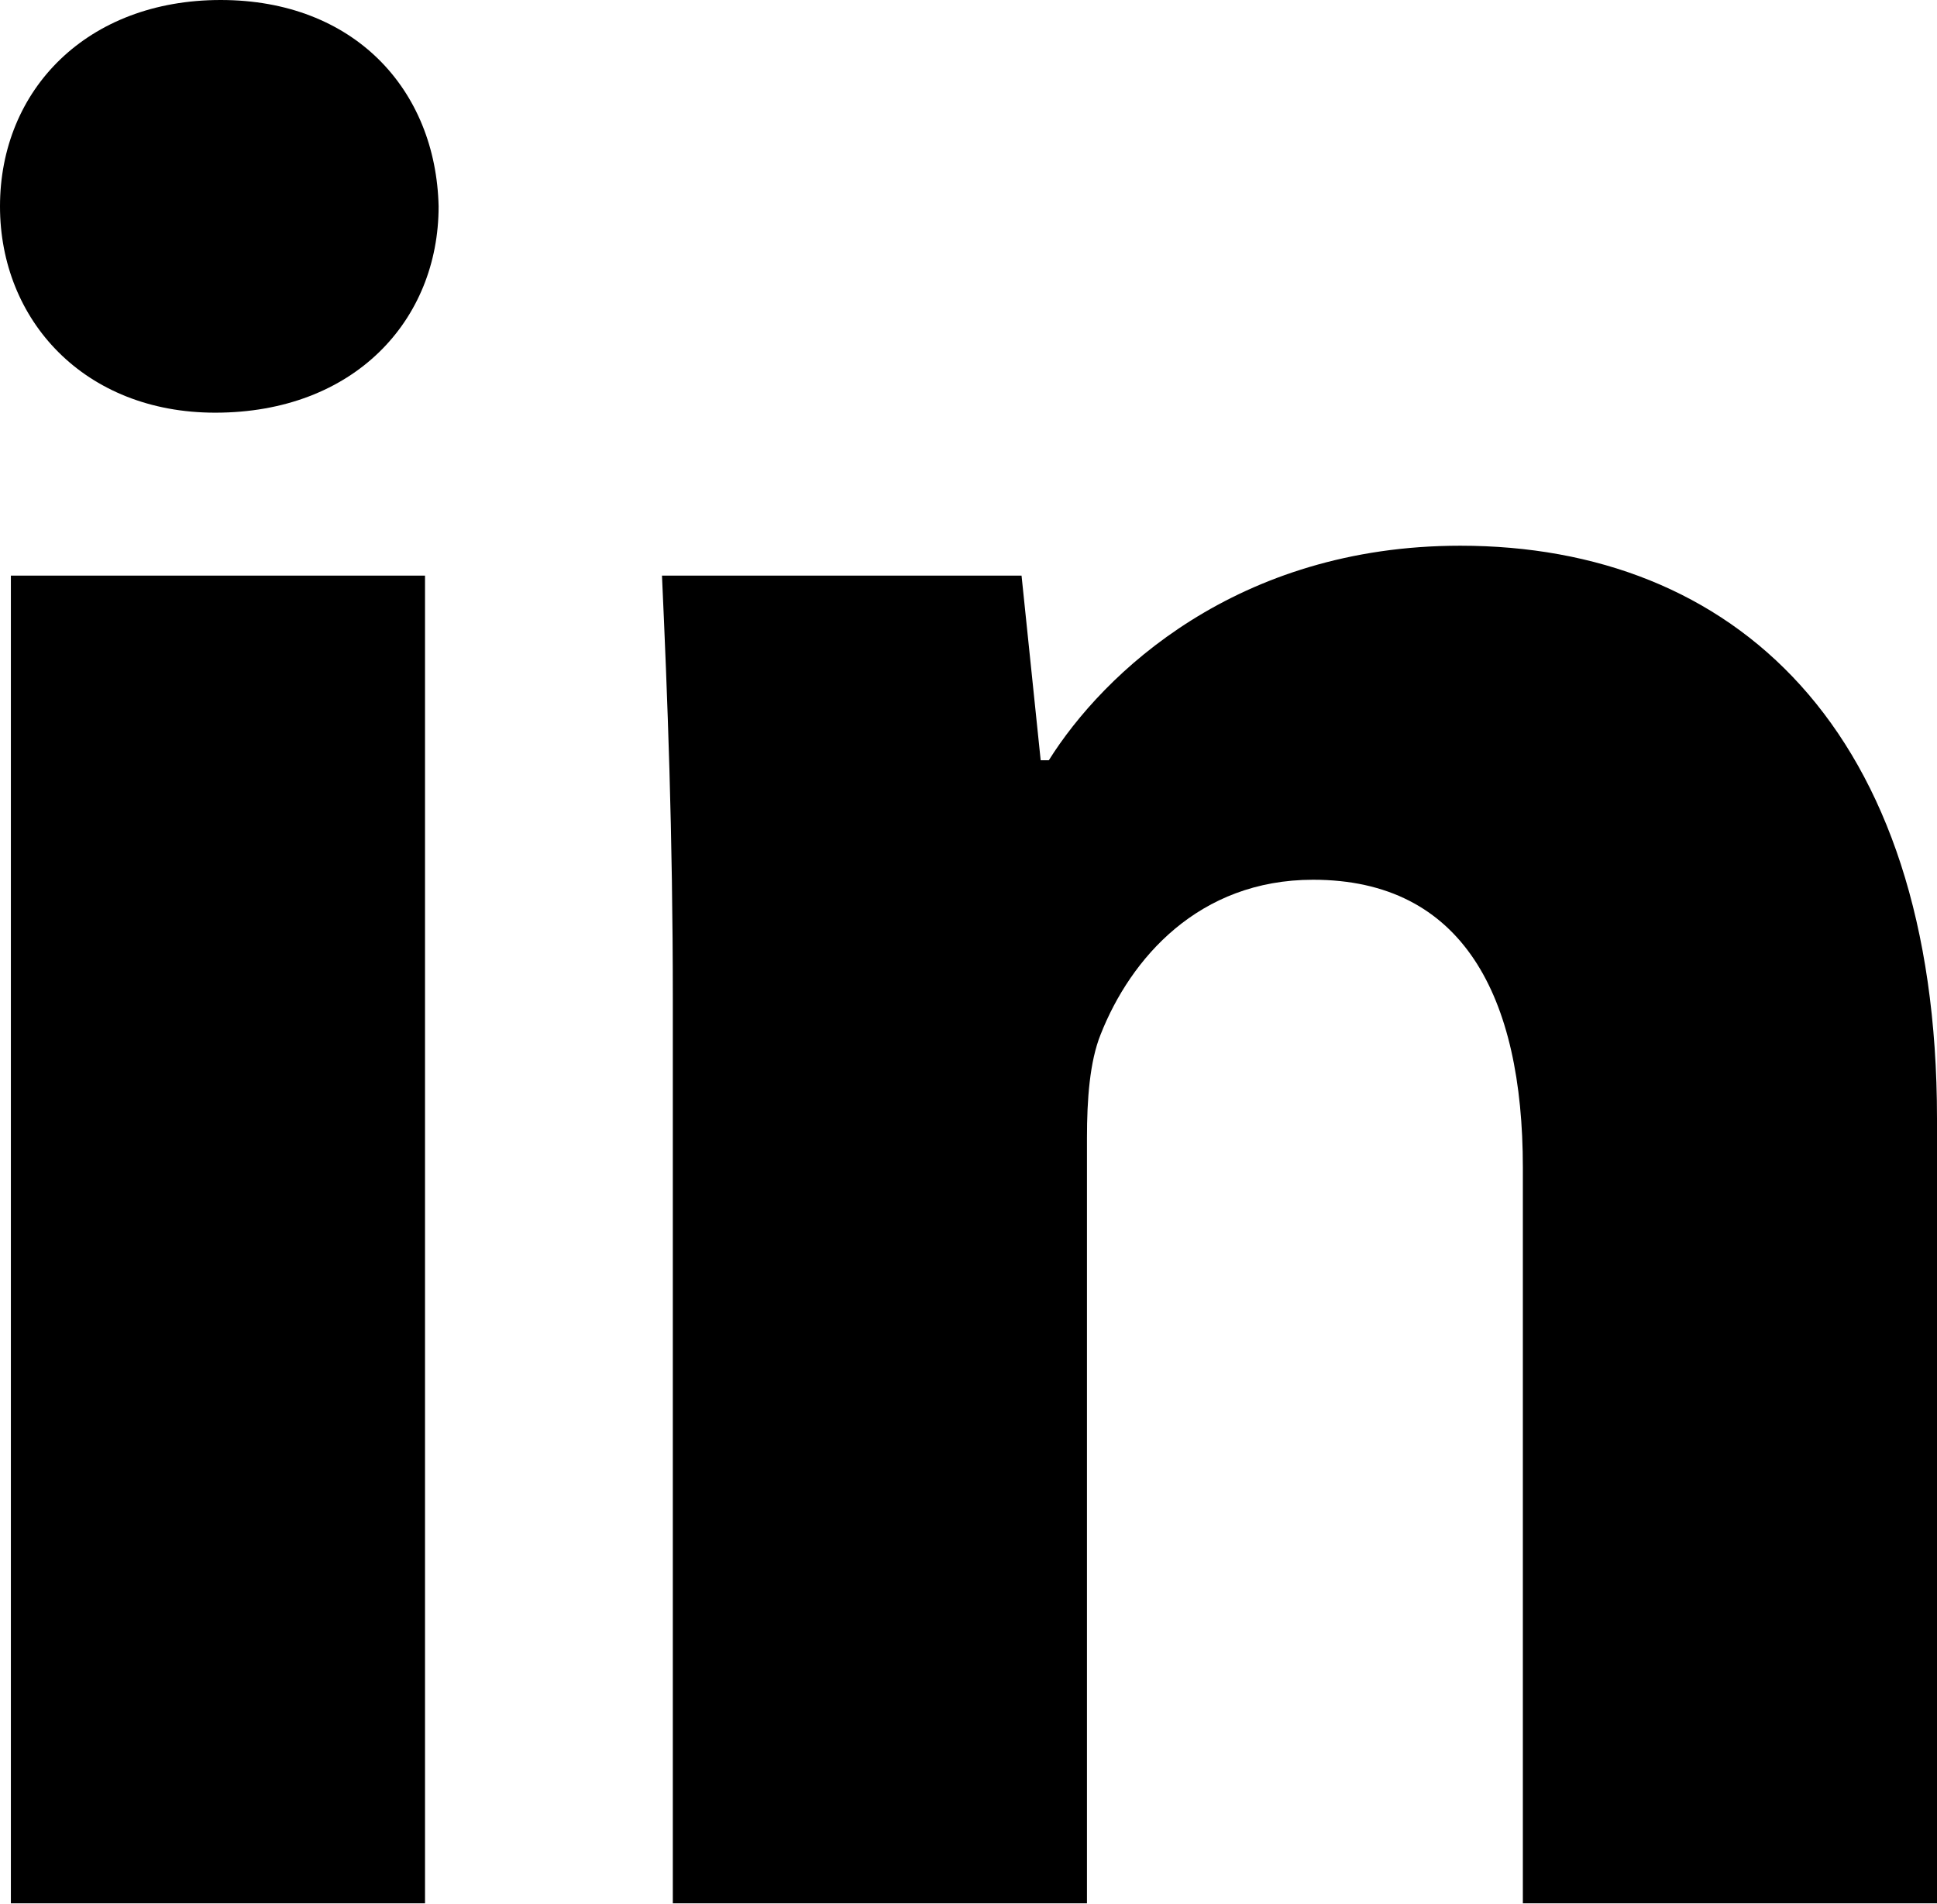
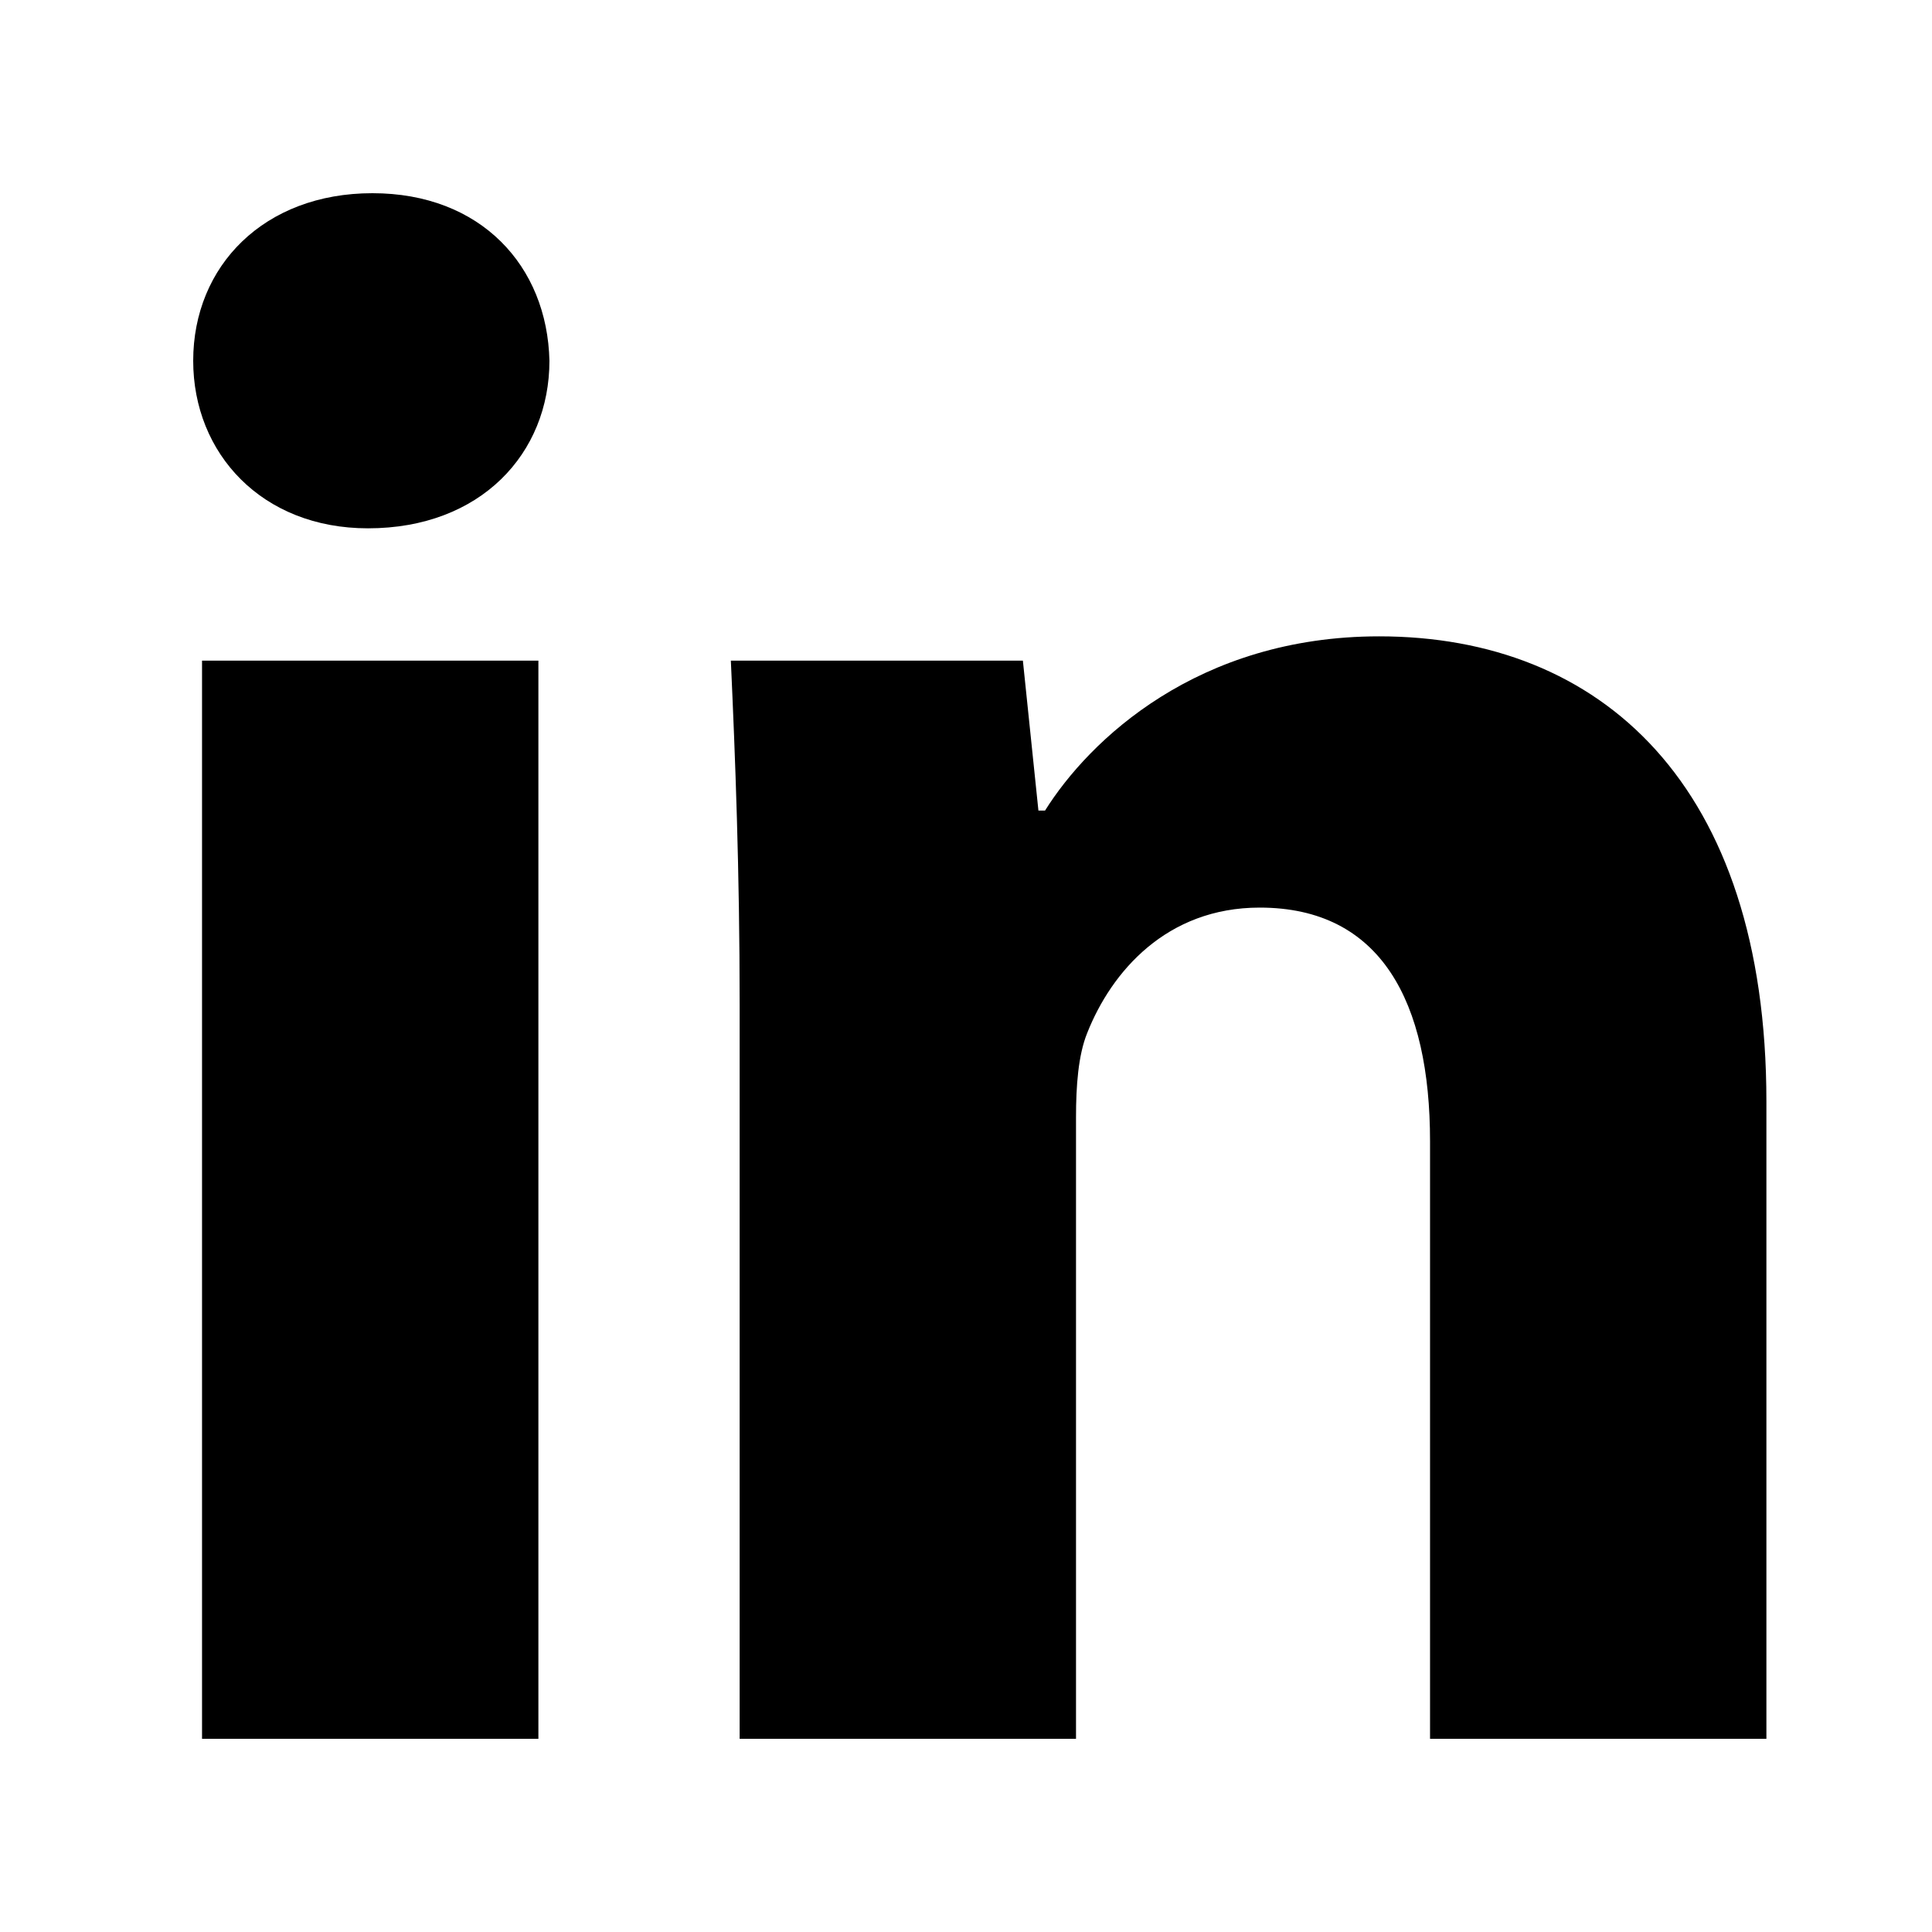
- <svg xmlns="http://www.w3.org/2000/svg" width="57px" height="56px" viewBox="0 0 57 56" version="1.1">
+ <svg xmlns="http://www.w3.org/2000/svg" width="70px" height="70px" viewBox="0 0 70 70" version="1.1">
  <defs />
  <g id="Page-1" stroke="none" stroke-width="1" fill="none" fill-rule="evenodd">
-     <path d="M0.32,16.936 L12.507,16.936 L12.507,56 L0.32,56 L0.32,16.936 L0.32,16.936 Z M12.907,6.072 C12.907,9.426 10.422,12.142 6.332,12.142 C2.485,12.142 0,9.426 0,6.072 C0,2.636 2.566,0 6.493,0 C10.422,0 12.828,2.636 12.907,6.072 L12.907,6.072 Z M19.799,29.398 C19.799,24.525 19.64,20.452 19.48,16.936 L30.061,16.936 L30.624,22.368 L30.864,22.368 C32.467,19.811 36.396,16.056 42.97,16.056 C50.987,16.056 57,21.41 57,32.912 L57,56 L44.813,56 L44.813,34.351 C44.813,29.317 43.05,25.884 38.64,25.884 C35.273,25.884 33.27,28.2 32.388,30.436 C32.066,31.235 31.986,32.354 31.986,33.472 L31.986,56 L19.799,56 L19.799,29.398 L19.799,29.398 Z" id="icon-linkedin" fill="#000000" />
+     <g id="icon-linkedin" fill="#000000">
+       <path d="M7.32,23.936 L19.507,23.936 L19.507,63 L7.32,63 L7.32,23.936 L7.32,23.936 Z M19.907,13.072 C19.907,16.426 17.422,19.142 13.332,19.142 C9.485,19.142 7,16.426 7,13.072 C7,9.636 9.566,7 13.493,7 C17.422,7 19.828,9.636 19.907,13.072 L19.907,13.072 Z M26.799,36.398 C26.799,31.525 26.64,27.452 26.48,23.936 L37.061,23.936 L37.624,29.368 L37.864,29.368 C39.467,26.811 43.396,23.056 49.97,23.056 C57.987,23.056 64,28.41 64,39.912 L64,63 L51.813,63 L51.813,41.351 C51.813,36.317 50.05,32.884 45.64,32.884 C42.273,32.884 40.27,35.2 39.388,37.436 C39.066,38.235 38.986,39.354 38.986,40.472 L38.986,63 L26.799,63 L26.799,36.398 L26.799,36.398 Z" />
+     </g>
  </g>
</svg>
